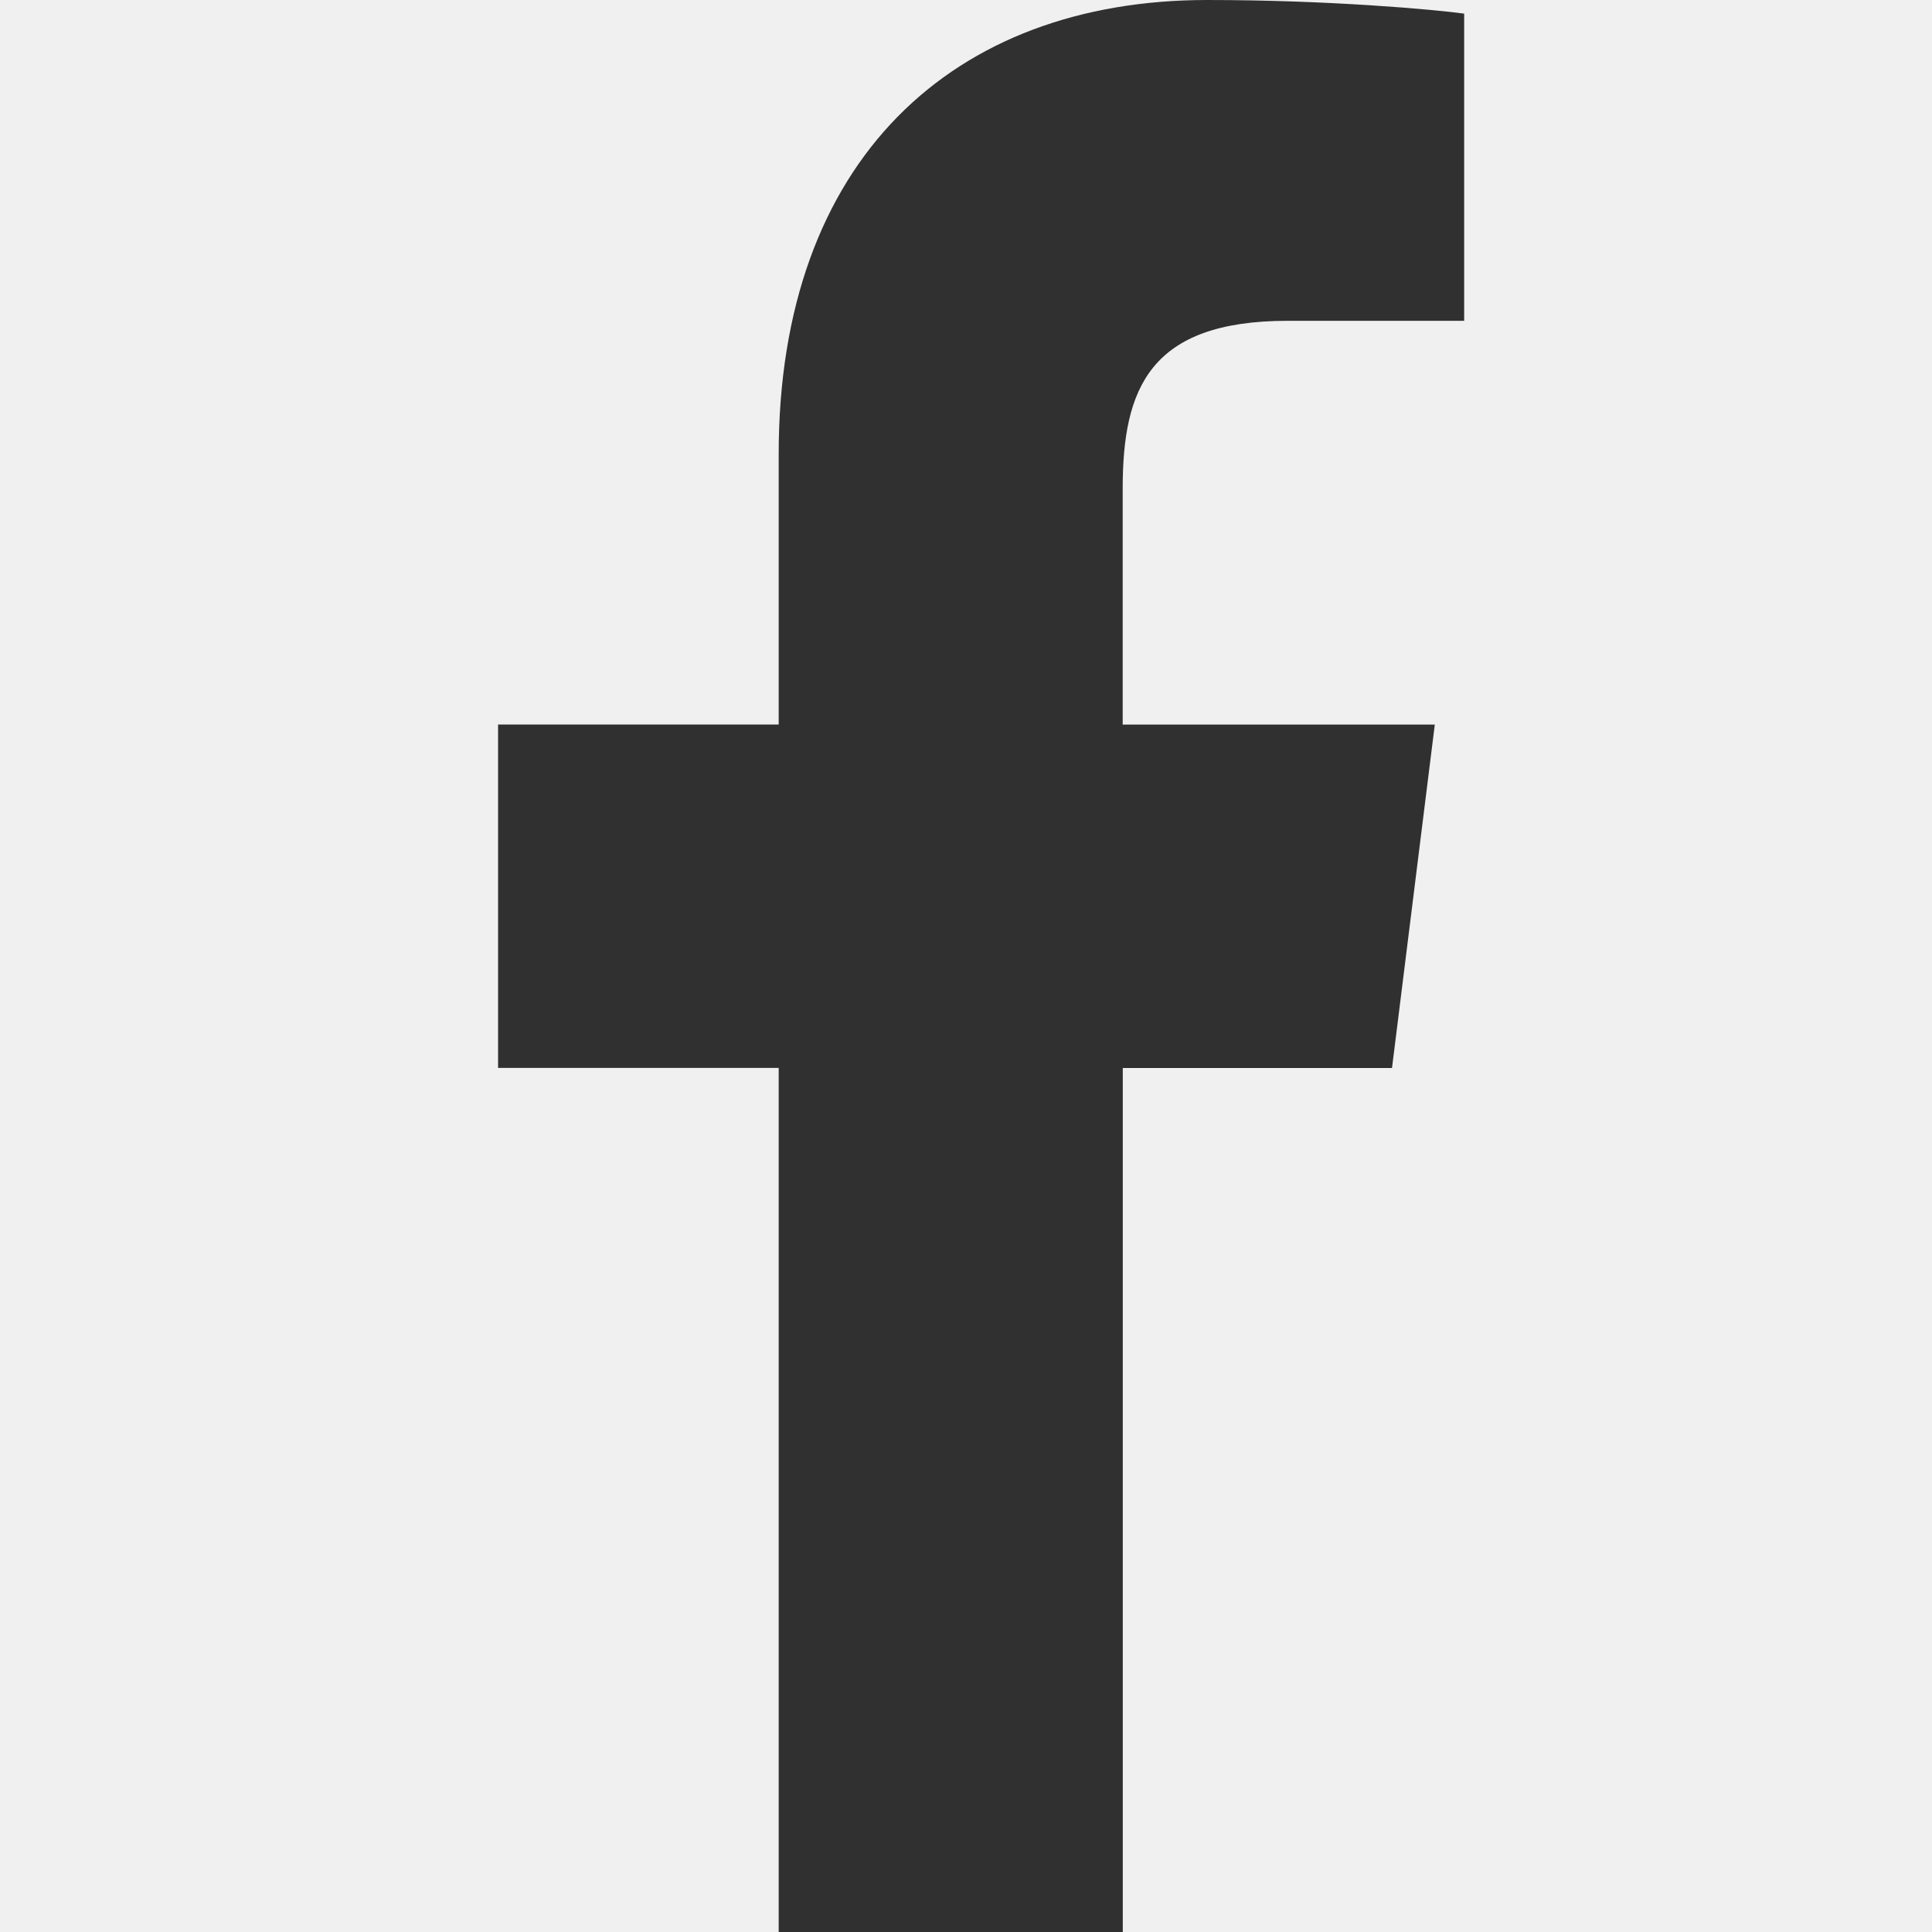
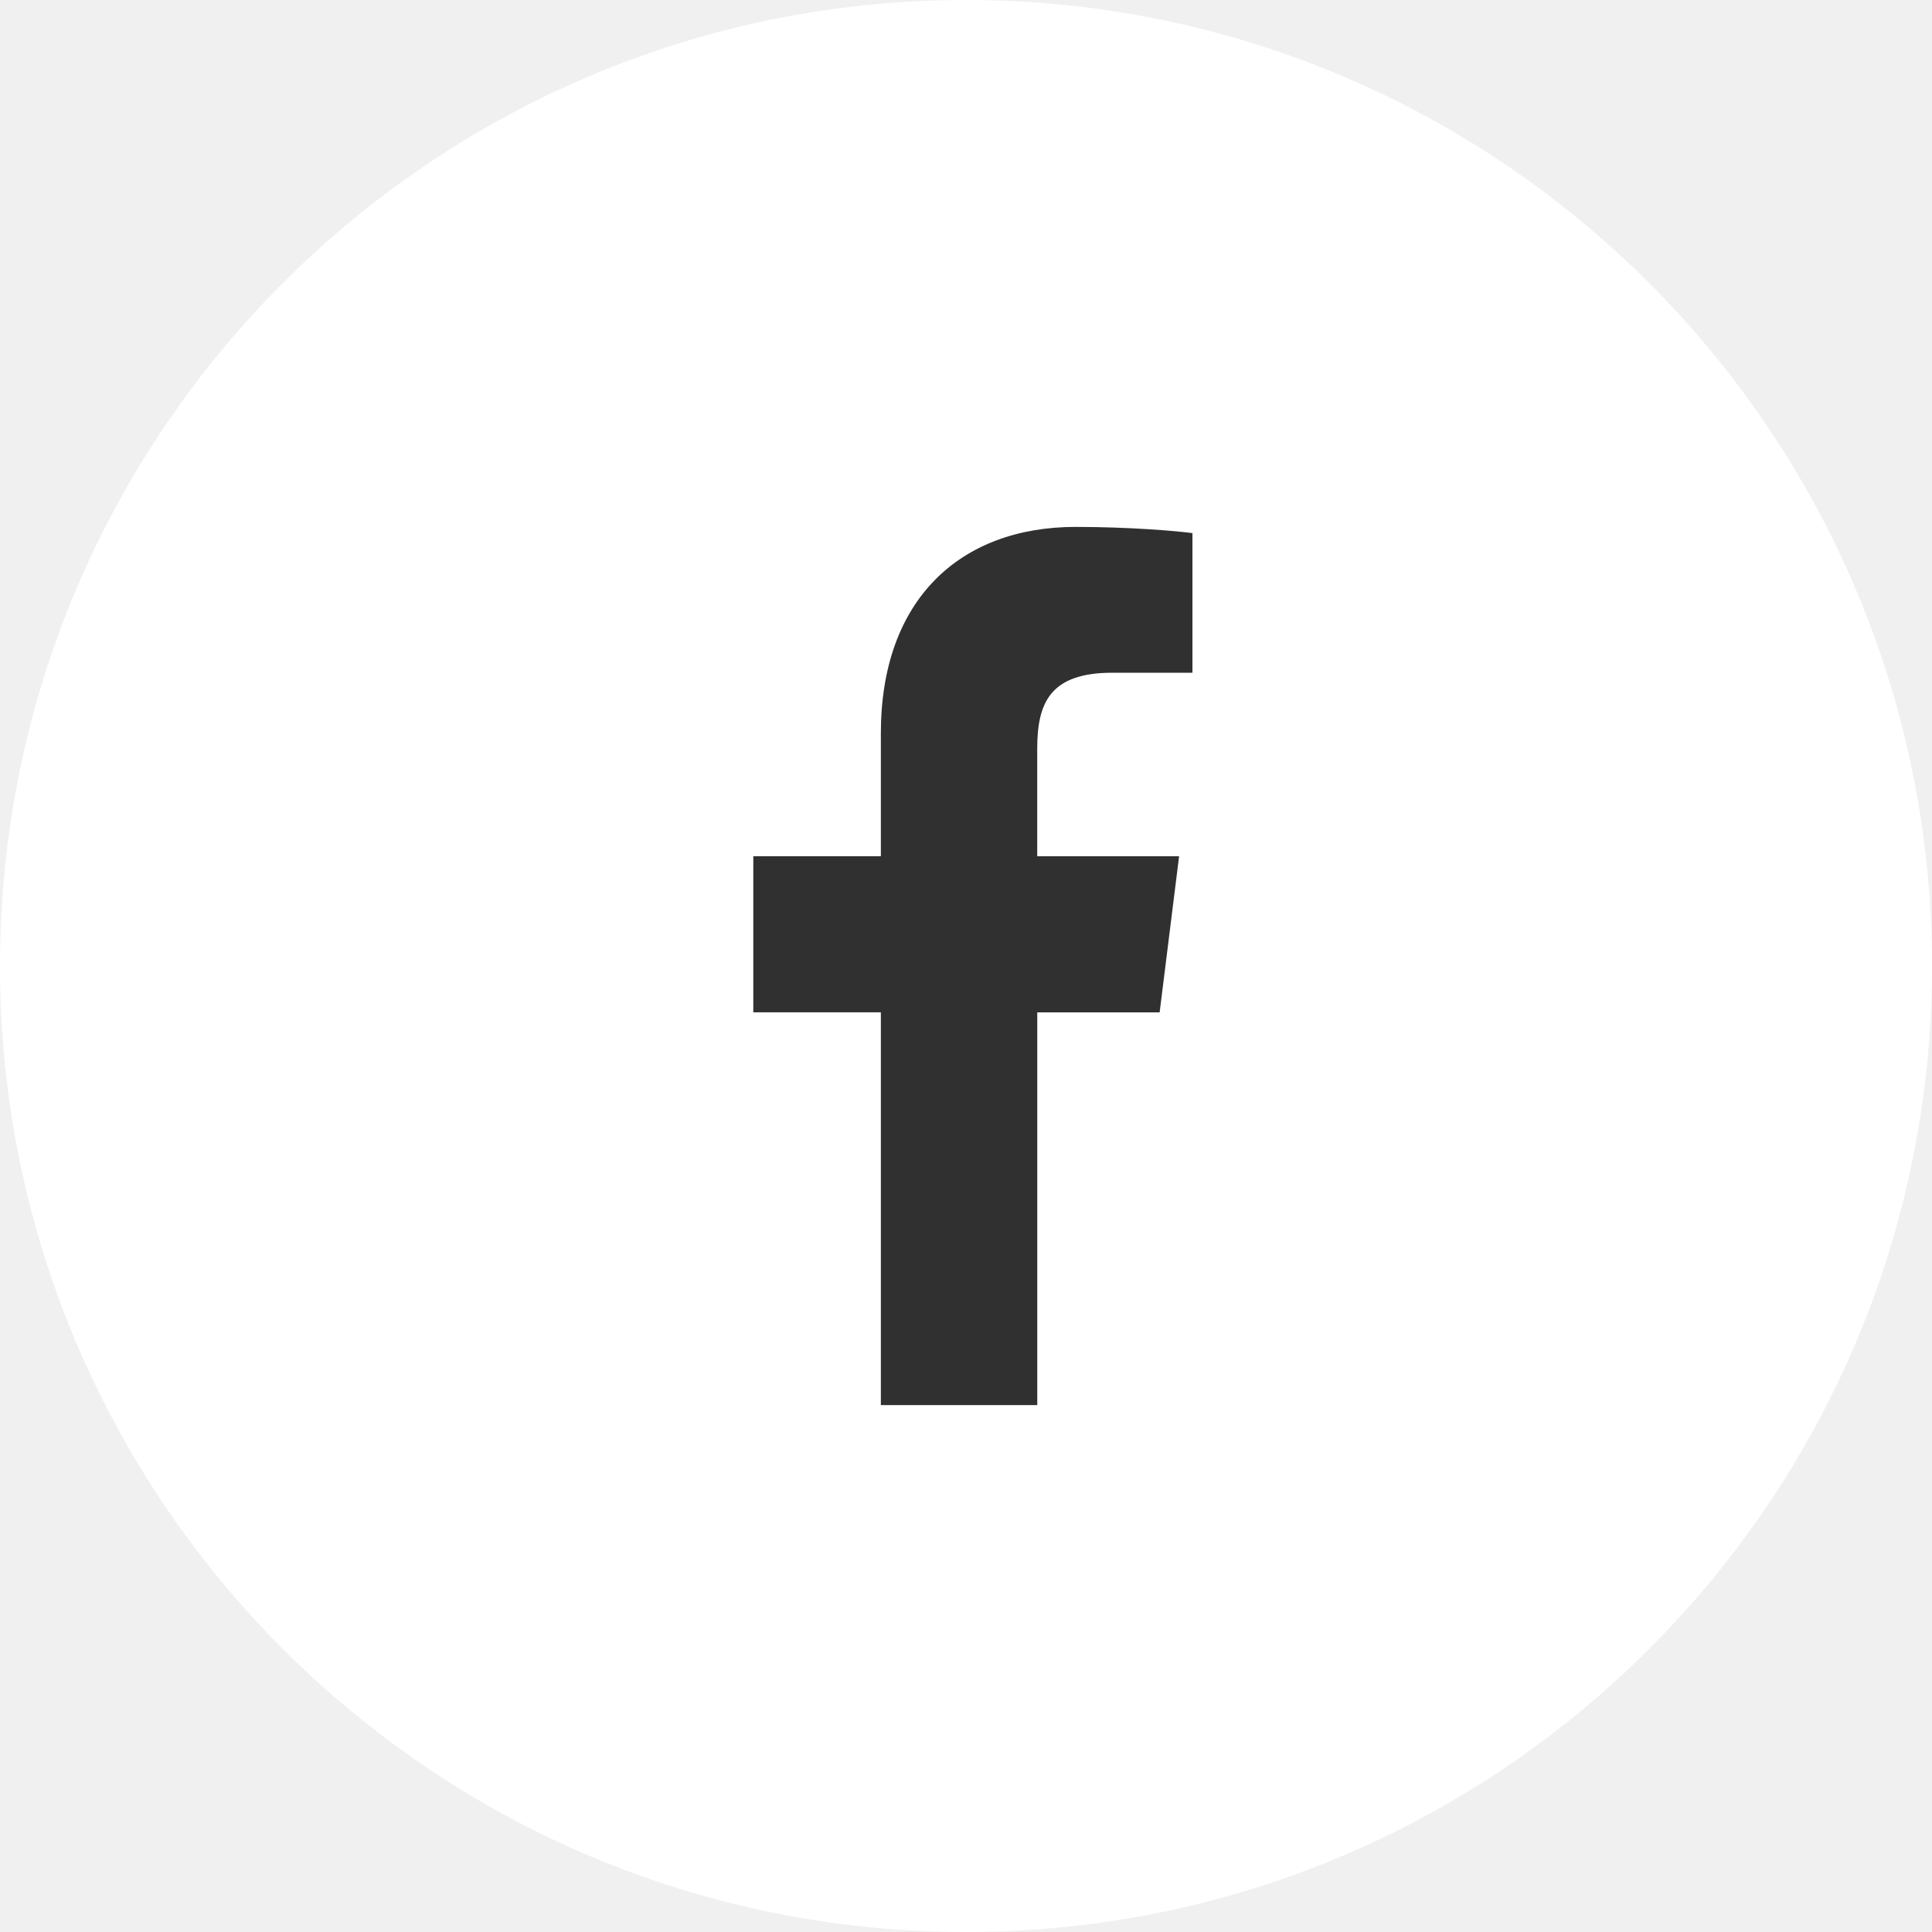
- <svg xmlns="http://www.w3.org/2000/svg" width="20" height="20" viewBox="0 0 20 20" fill="none">
-   <path d="M13.331 3.321H15.157V0.141C14.842 0.098 13.759 0 12.497 0C9.865 0 8.061 1.656 8.061 4.699V7.5H5.156V11.055H8.061V20H11.623V11.056H14.41L14.853 7.501H11.622V5.052C11.623 4.024 11.9 3.321 13.331 3.321Z" fill="#303030" />
+ <svg xmlns="http://www.w3.org/2000/svg" width="44" height="44" viewBox="0 0 44 44" fill="none">
+   <path d="M44 22C44 28.075 41.538 33.575 37.556 37.556C33.575 41.538 28.075 44 22 44C15.925 44 10.425 41.538 6.444 37.556C2.462 33.575 0 28.075 0 22C0 15.925 2.462 10.425 6.444 6.444C10.425 2.462 15.925 0 22 0C28.075 0 33.575 2.462 37.556 6.444C41.538 10.425 44 15.925 44 22Z" fill="white" />
+   <path d="M25.331 15.321H27.157V12.141C26.842 12.098 25.759 12 24.497 12C21.865 12 20.061 13.656 20.061 16.699V19.5H17.156V23.055H20.061V32H23.623V23.056H26.41L26.853 19.501H23.622V17.052C23.623 16.024 23.9 15.321 25.331 15.321Z" fill="#303030" />
</svg>
